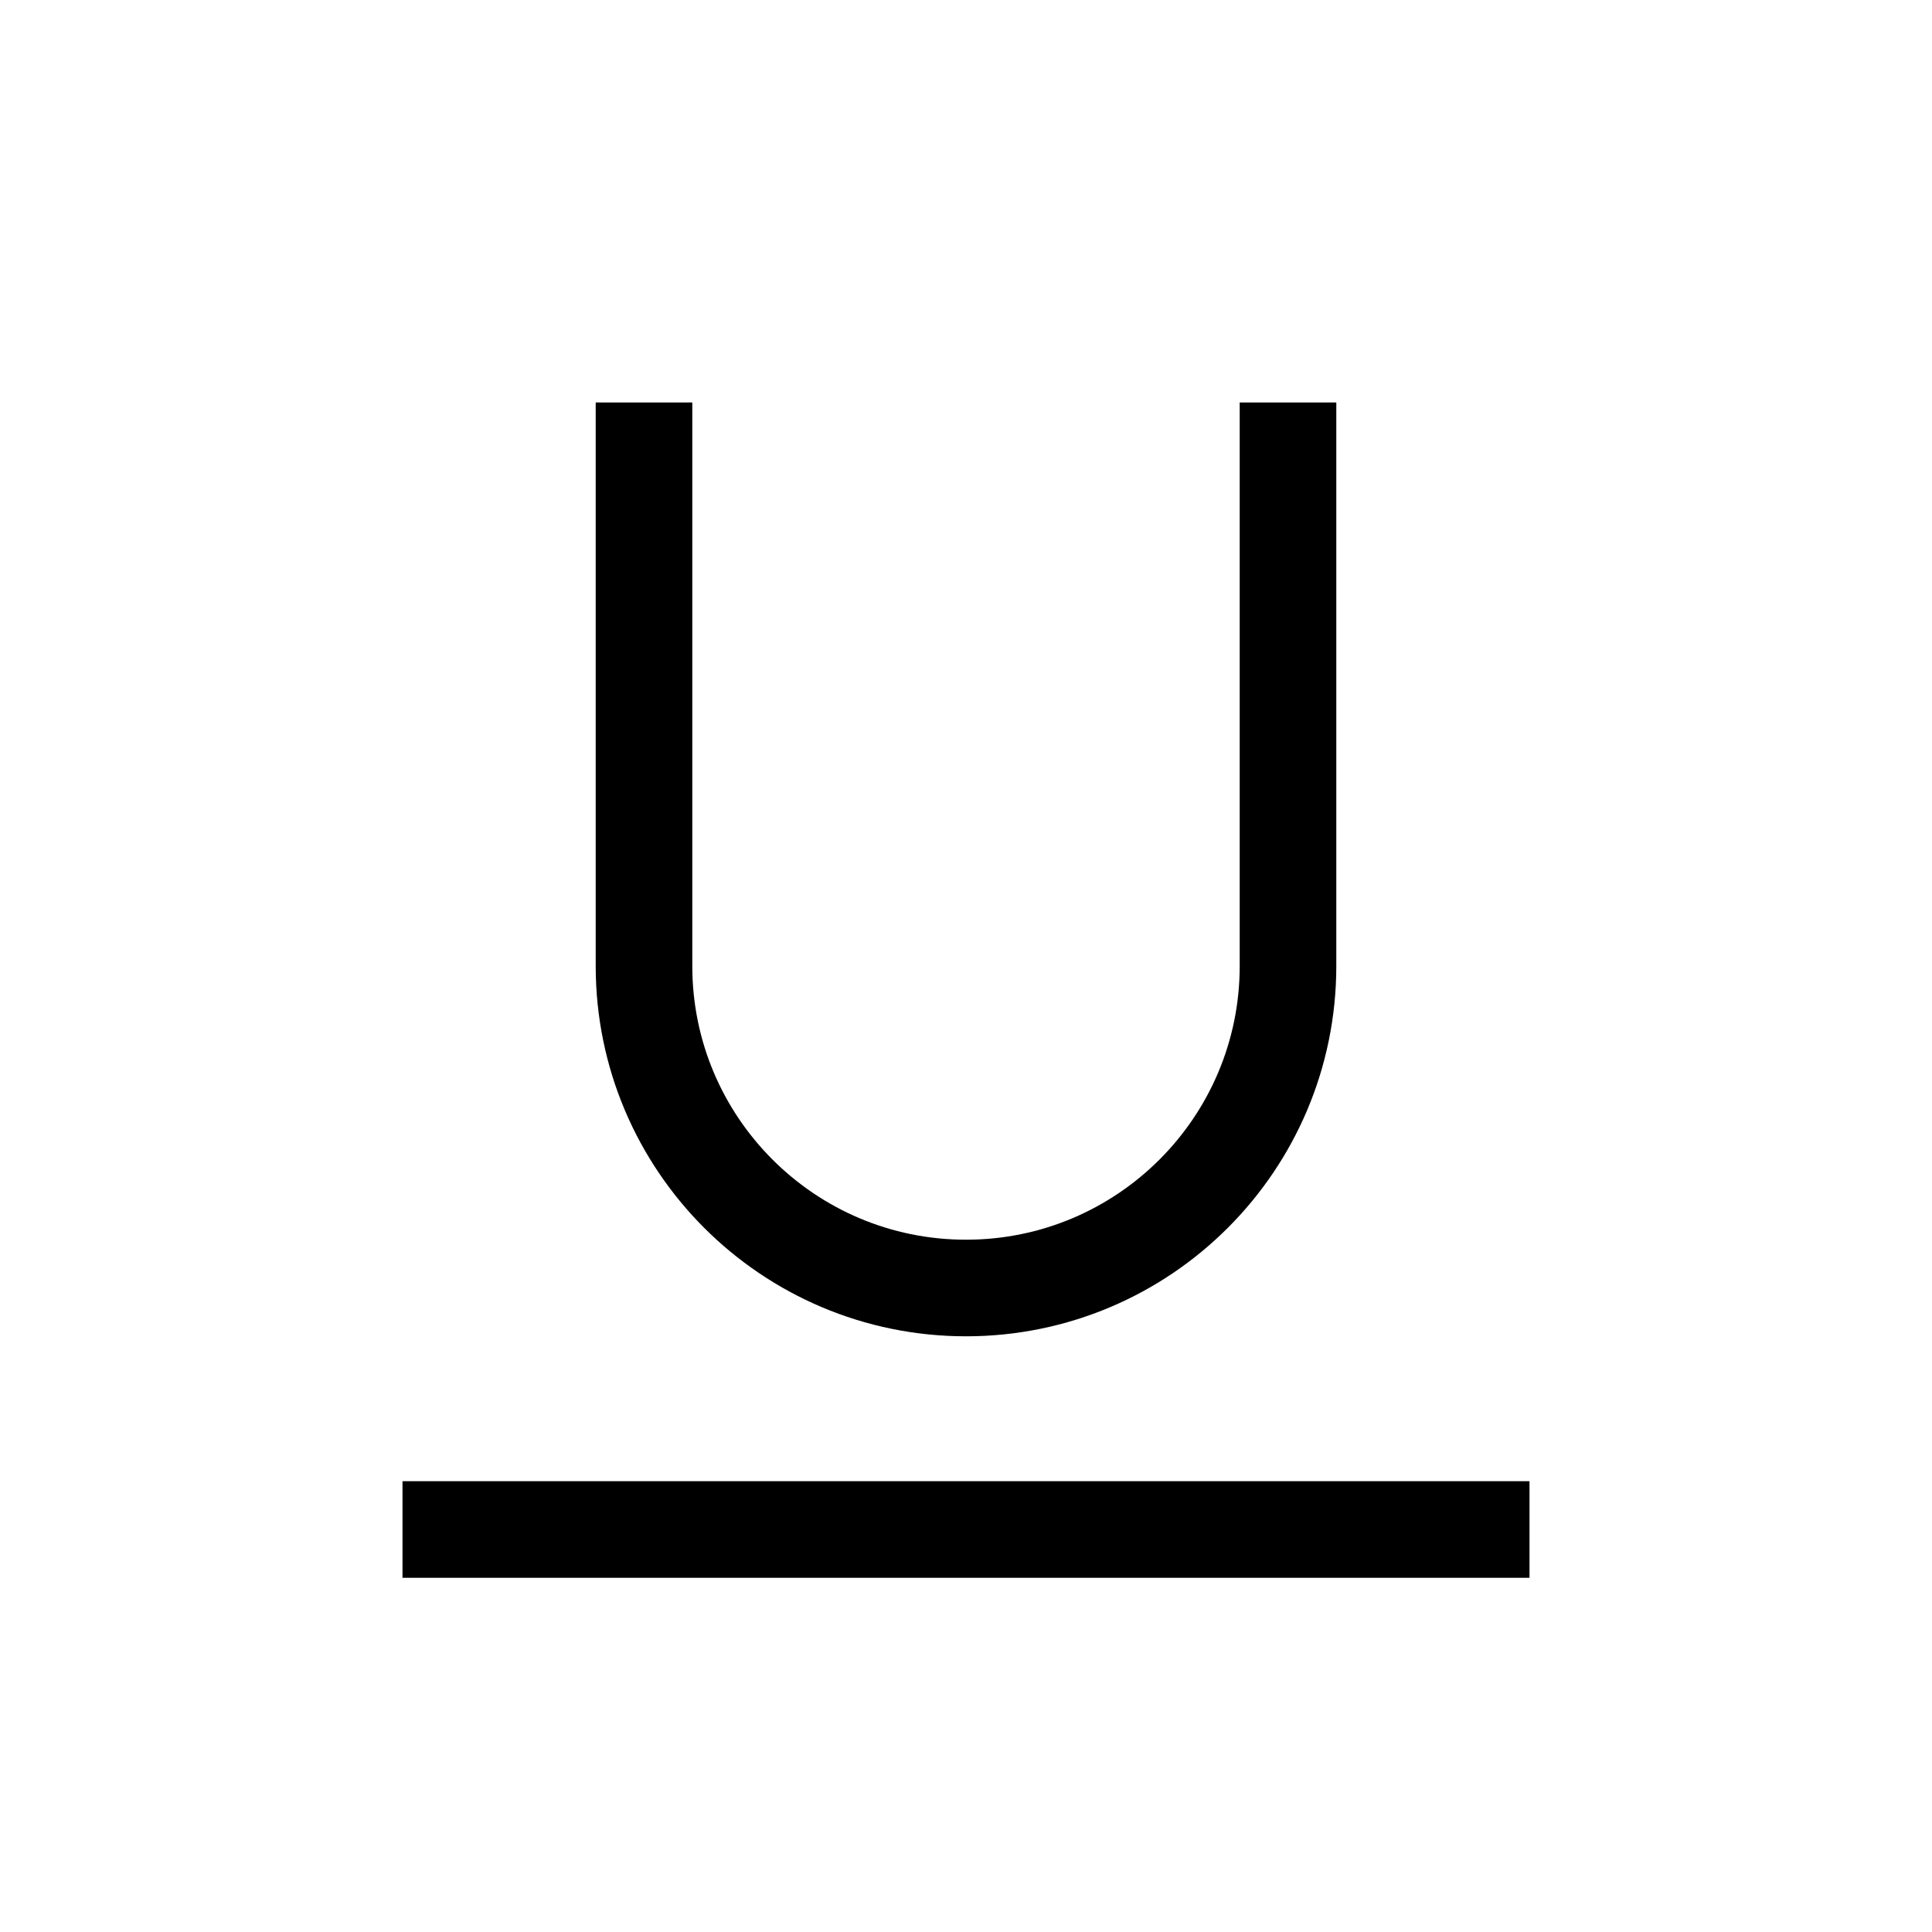
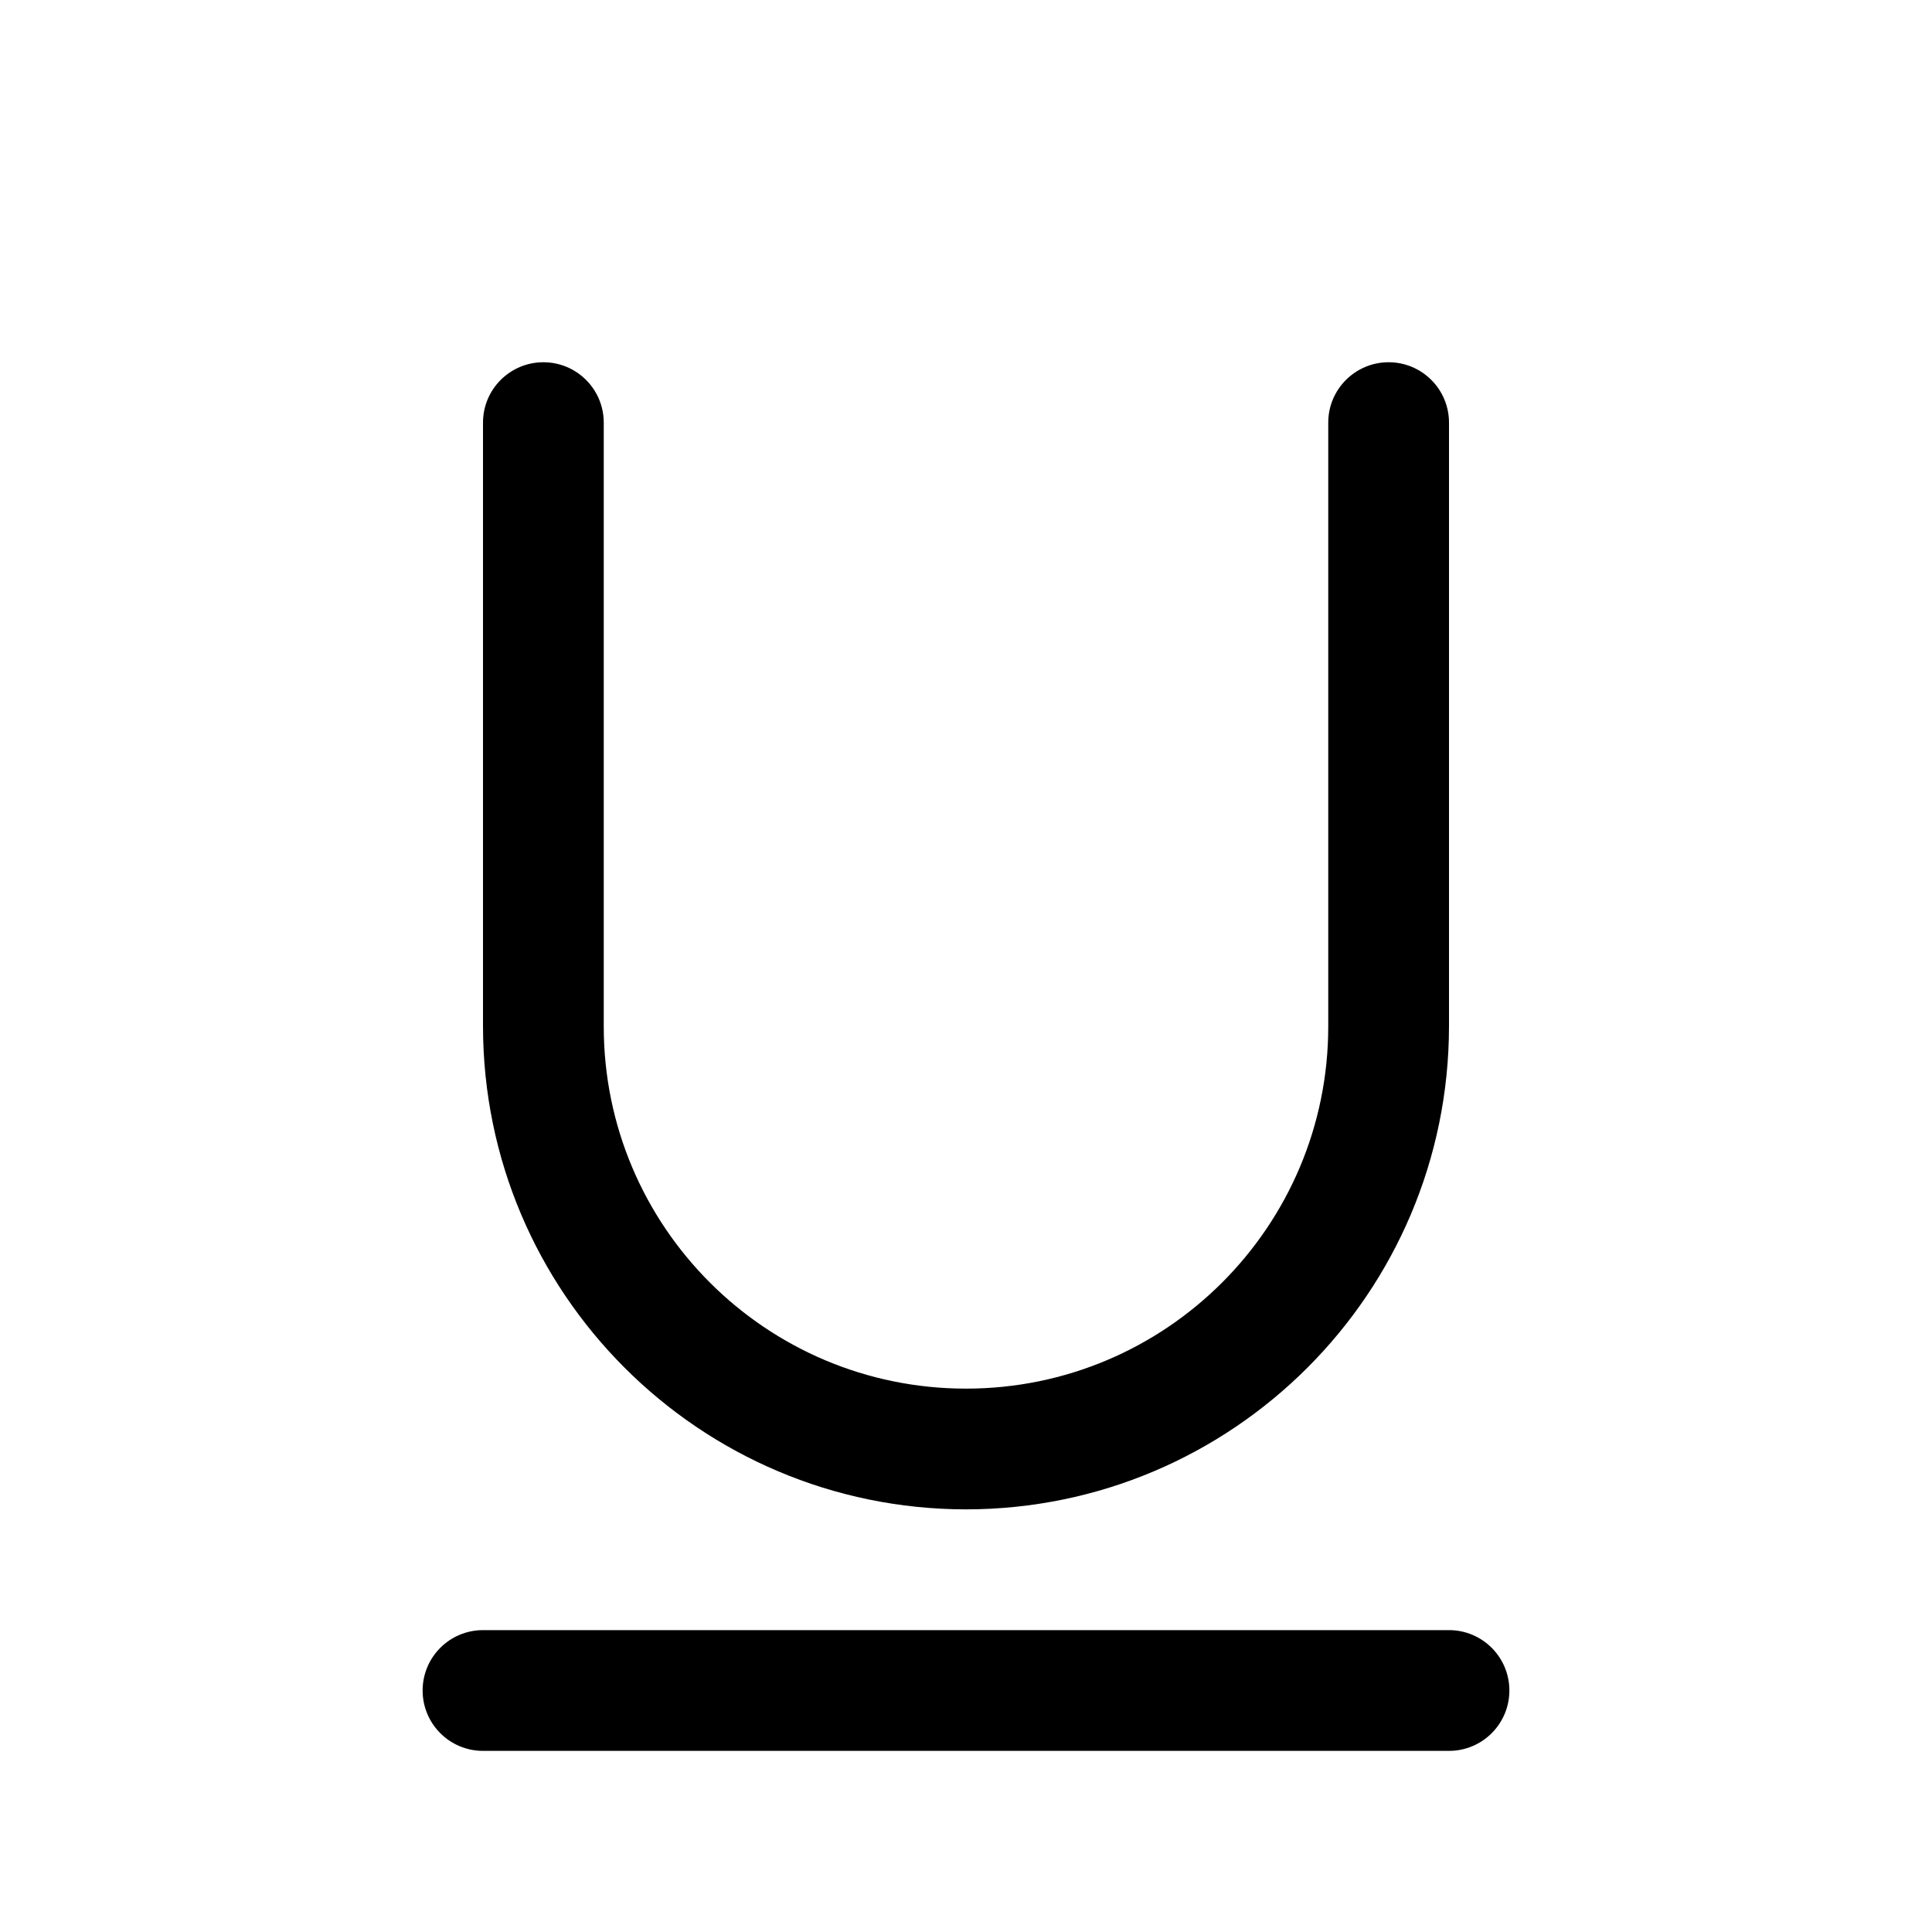
- <svg xmlns="http://www.w3.org/2000/svg" width="24" height="24" viewBox="0 0 24 24" fill="none">
-   <path d="M8 5V12C8 14.209 9.791 16 12 16C14.209 16 16 14.209 16 12V5M5 19H19" stroke="currentcolor" stroke-width="1.2" />
+ <svg xmlns="http://www.w3.org/2000/svg" width="24" height="24" viewBox="0 0 256 256" fill="currentColor">
+   <path d="M200,224a8,8,0,0,1-8,8H64a8,8,0,0,1,0-16H192A8,8,0,0,1,200,224Zm-72-24a64.07,64.07,0,0,0,64-64V56a8,8,0,0,0-16,0v80a48,48,0,0,1-96,0V56a8,8,0,0,0-16,0v80A64.07,64.07,0,0,0,128,200Z" />
</svg>
